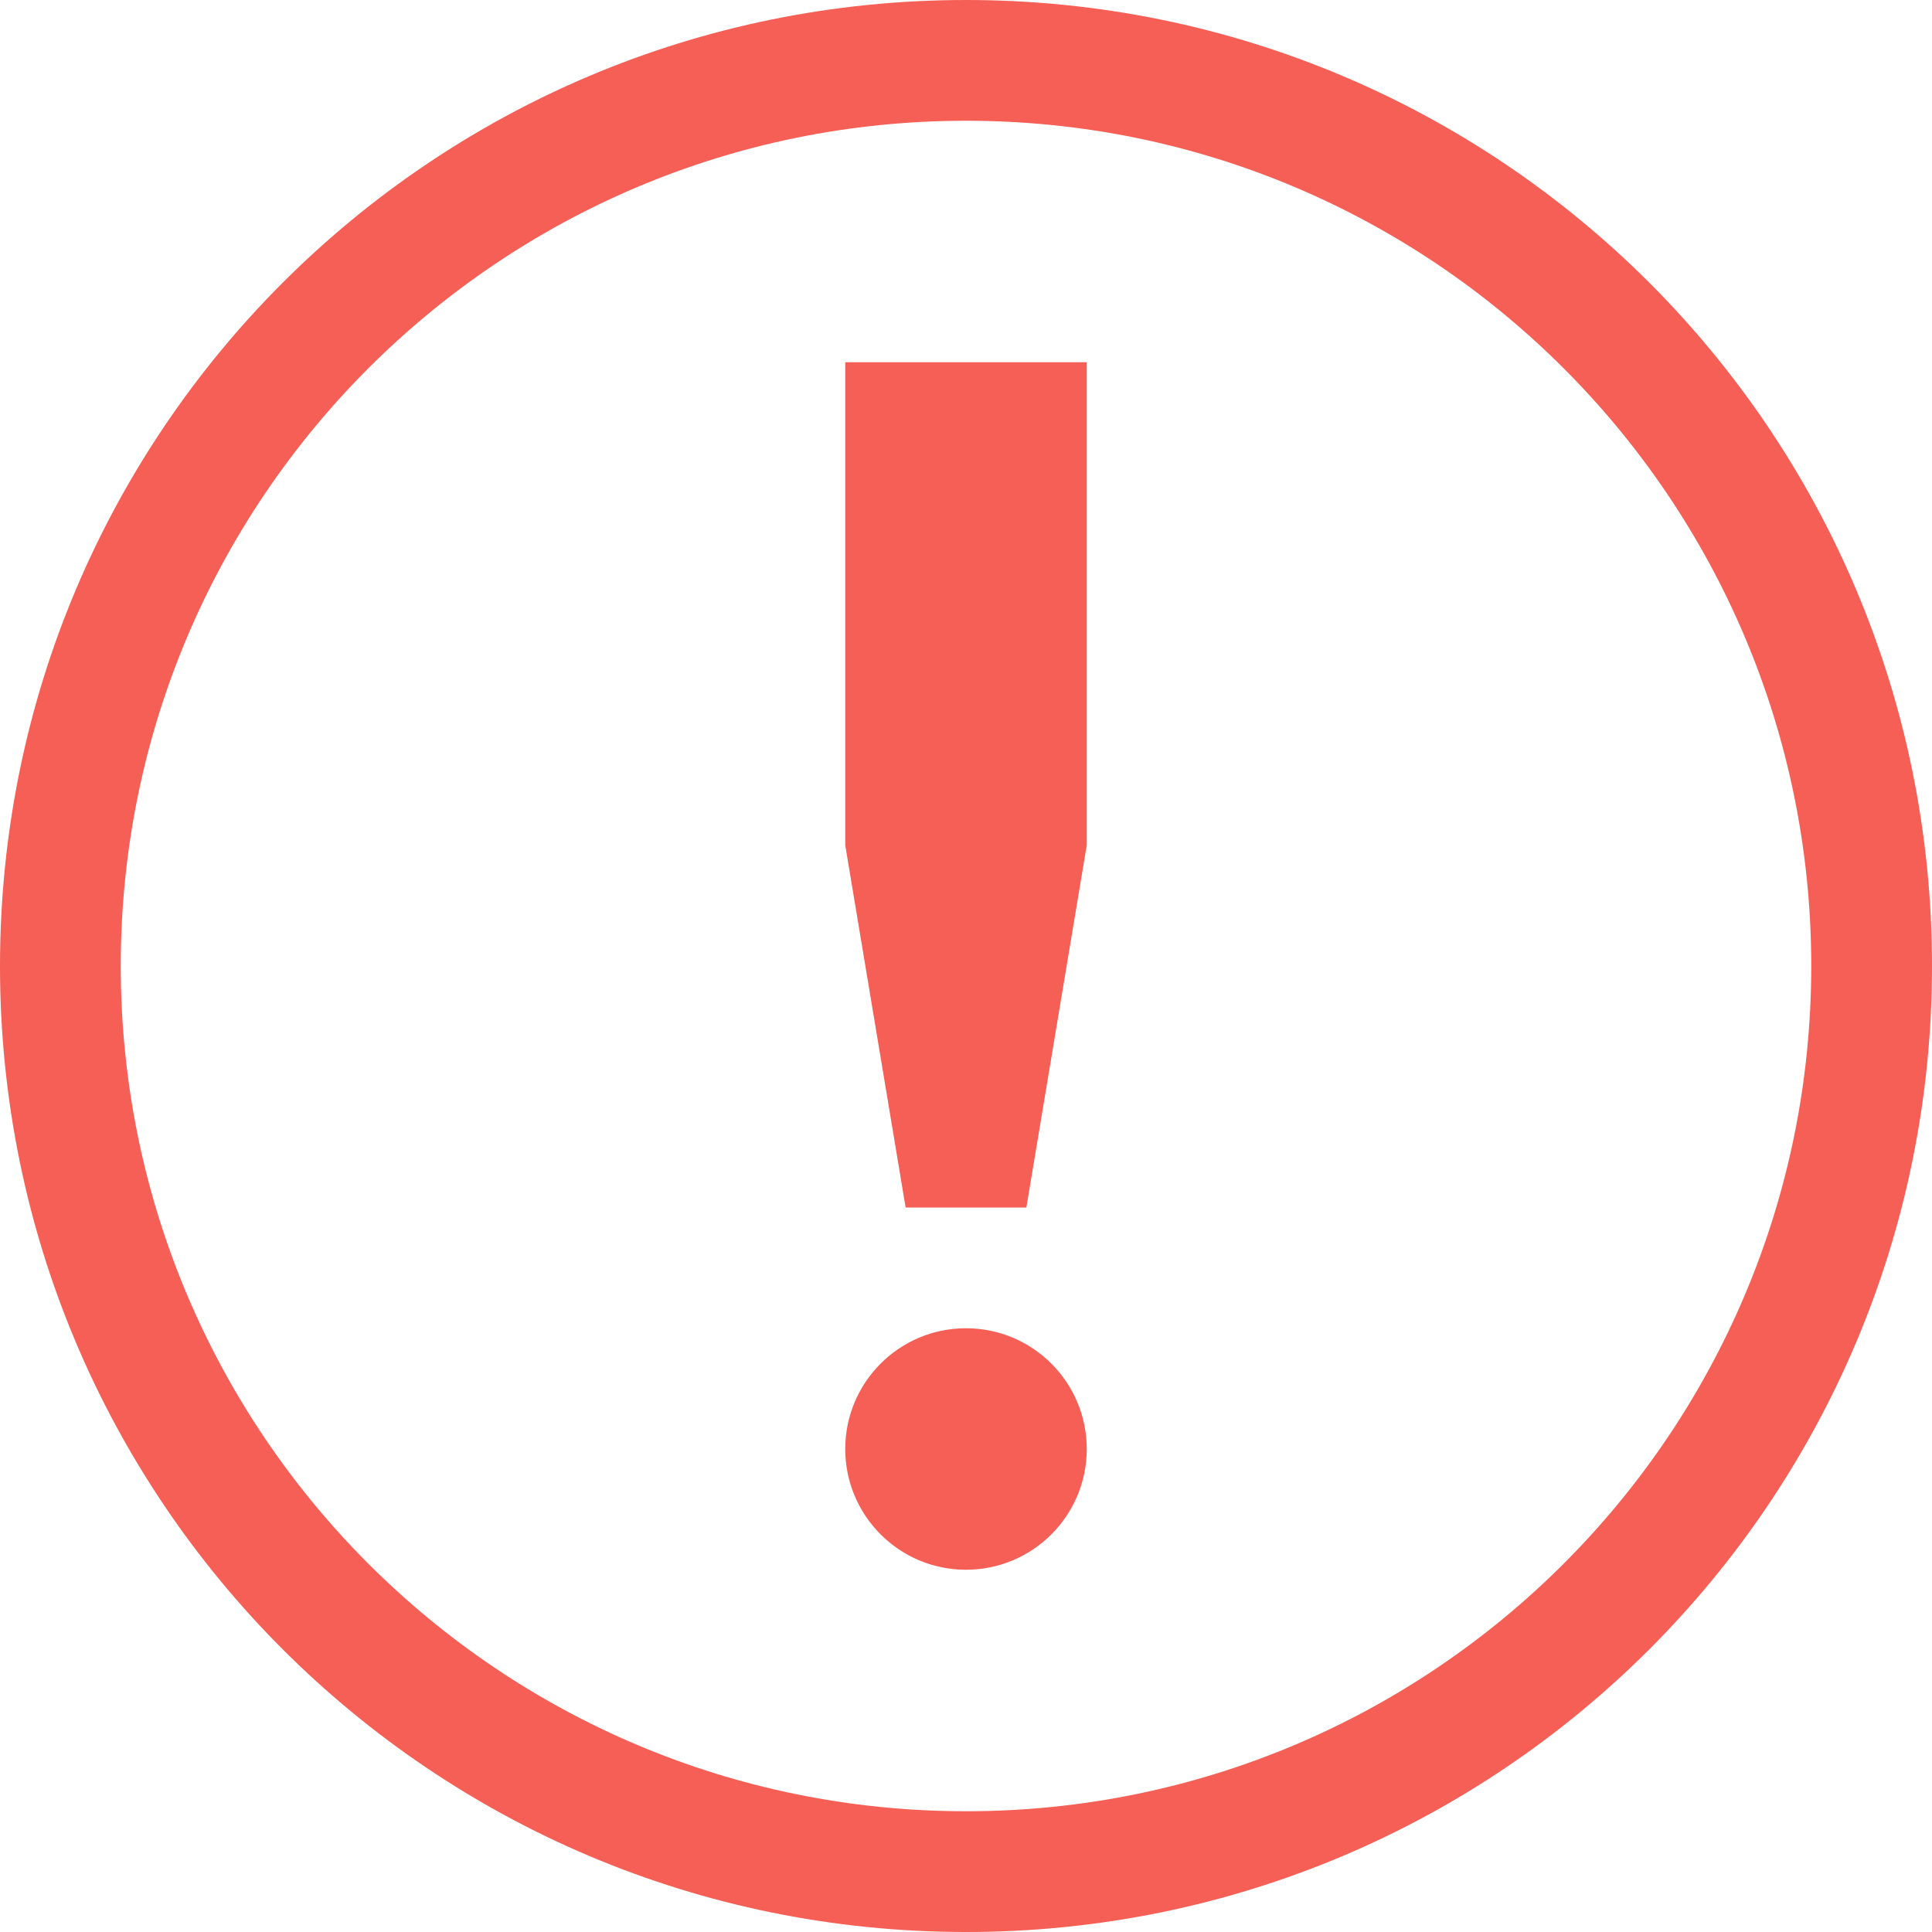
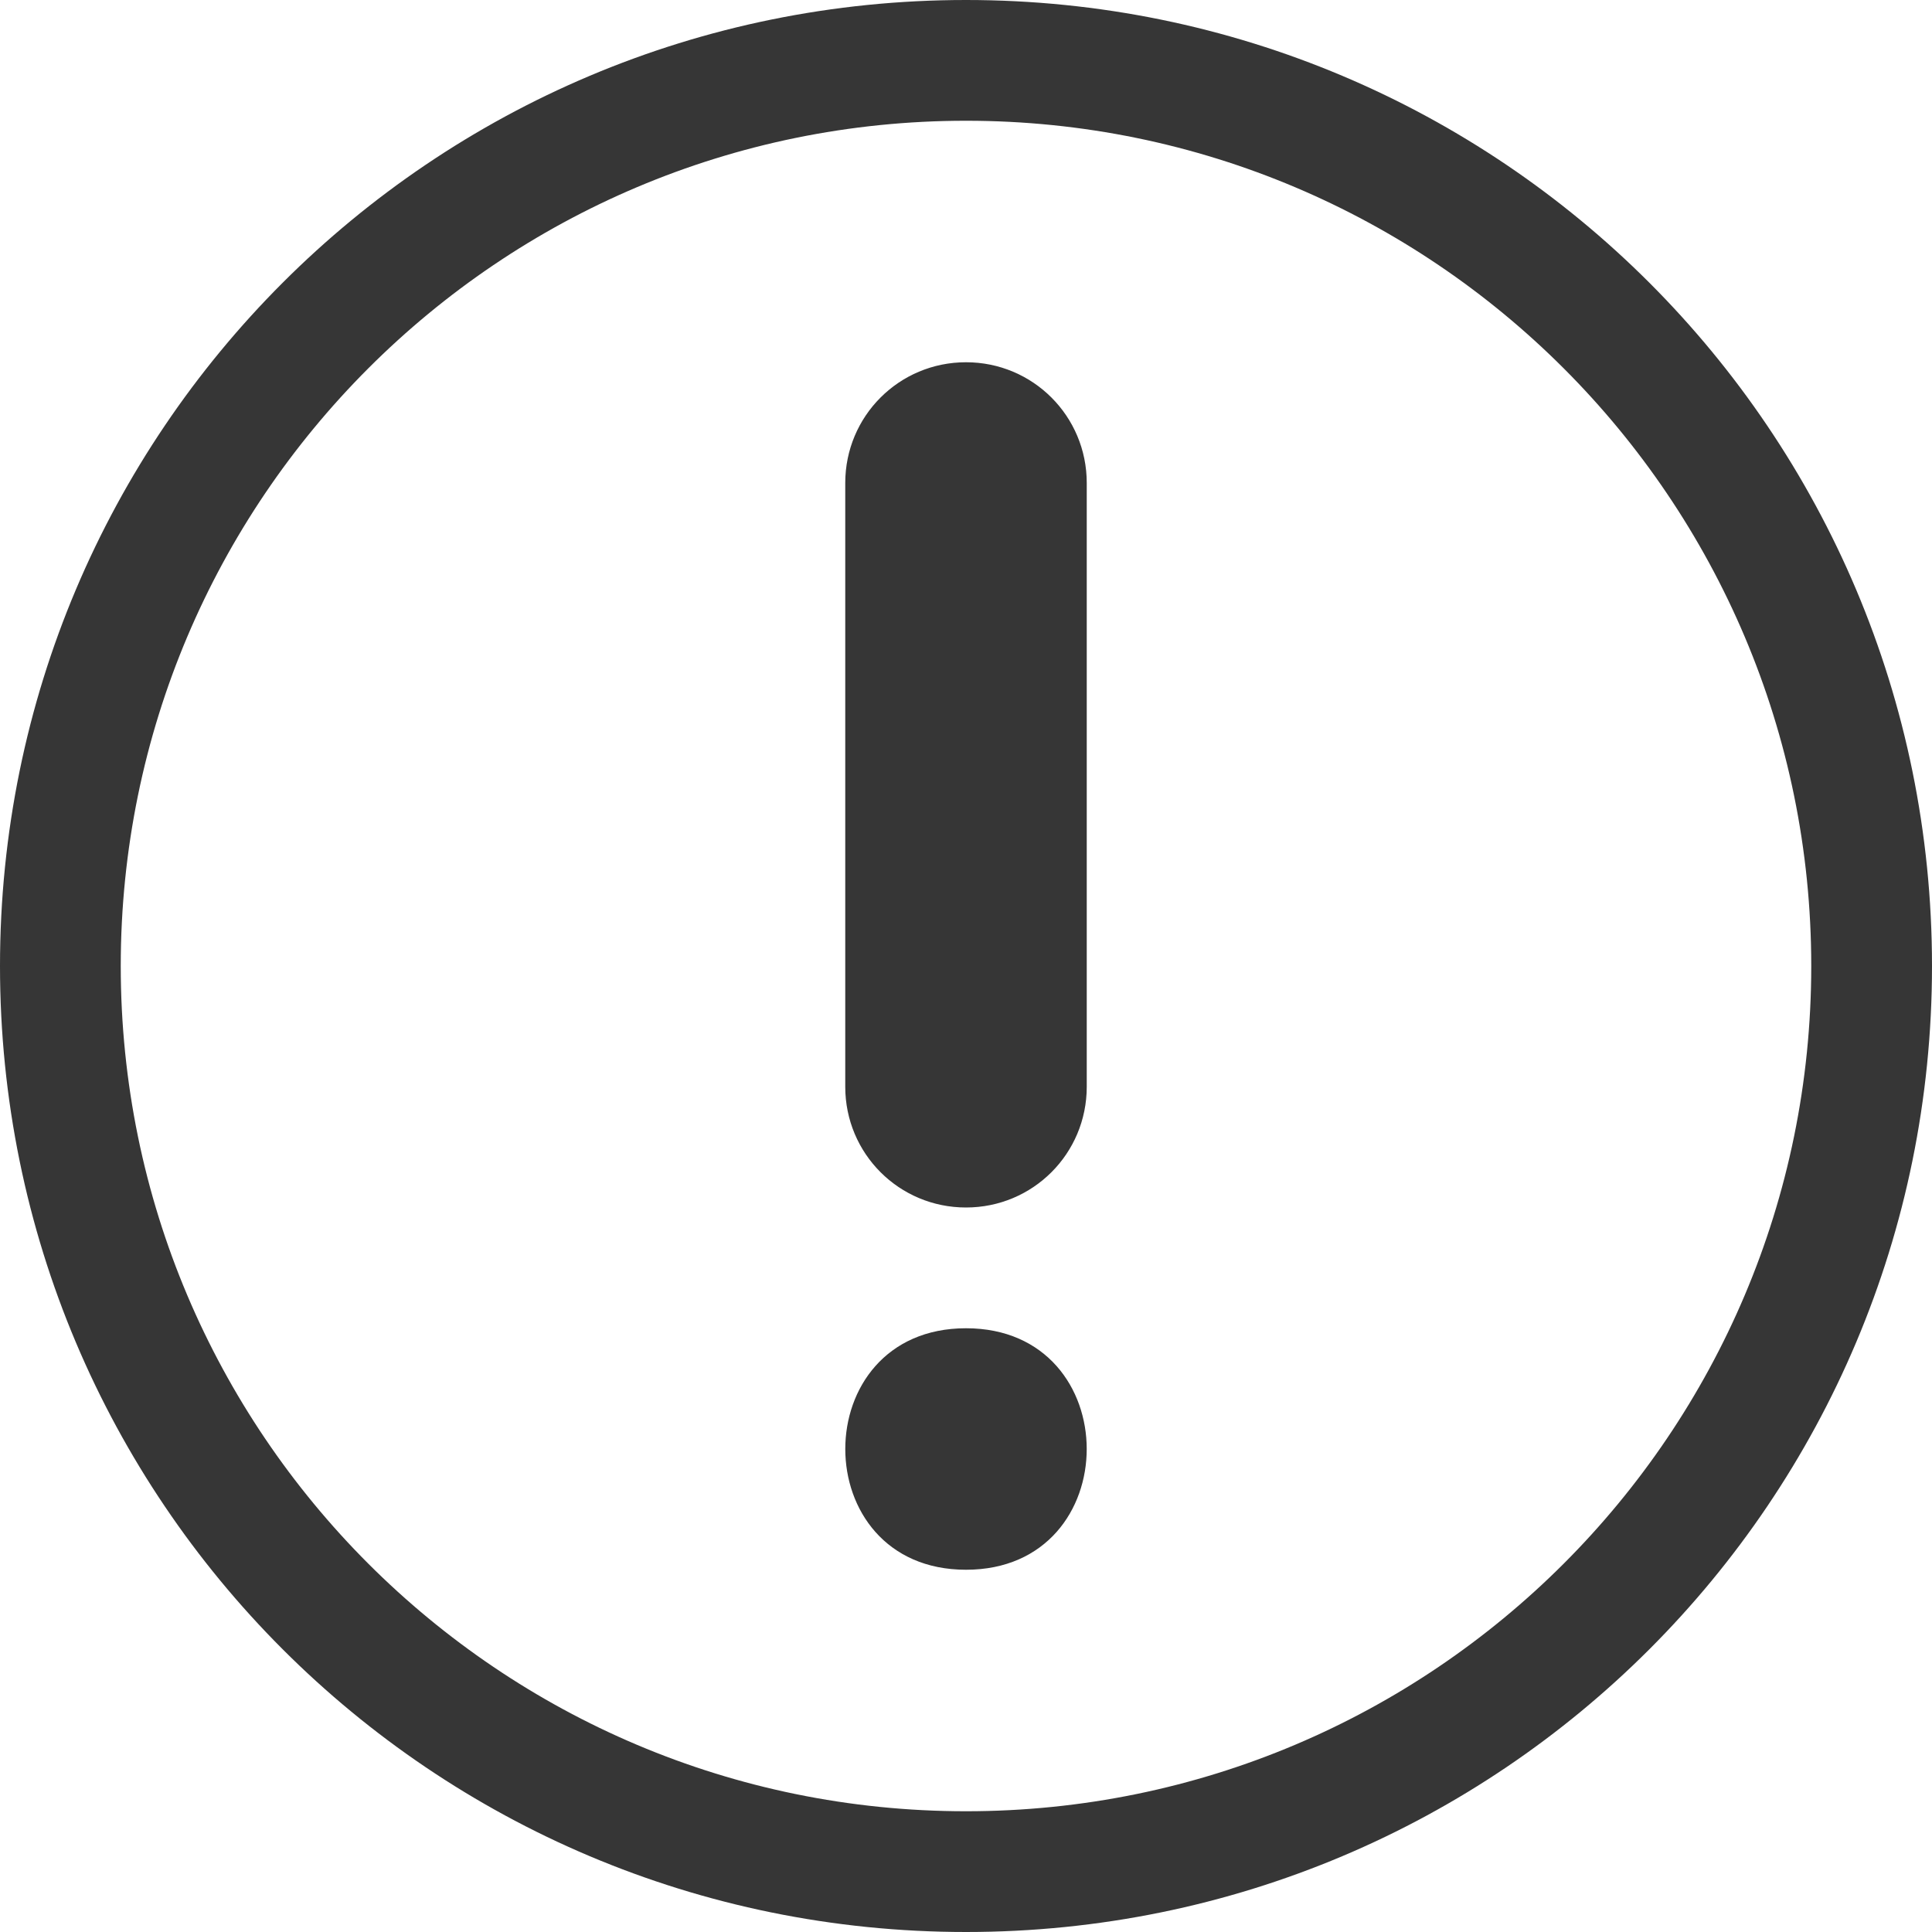
<svg xmlns="http://www.w3.org/2000/svg" width="16" height="16" version="1.1">
  <g transform="translate(-913 271)">
-     <path class="error" d="M921-271c-4.423 0-8 3.576-8 8 0 4.424 3.577 8 8 8 4.424 0 8-3.576 8-8 0-4.424-3.576-8-8-8zm0 1a7 7 0 0 1 7 7 7 7 0 0 1-7 7 7 7 0 0 1-7-7 7 7 0 0 1 7-7zm-1 2v4l.5 3h1l.5-3v-4zm1 8a1 1 0 1 0 0 2 1 1 0 0 0 0-2z" fill="#f55f55" />
+     <path class="error" d="m921-271c-4.423 0-8 3.576-8 8s3.577 8 8 8c4.424 0 8-3.576 8-8s-3.576-8-8-8zm0 1c3.866 0 7 3.134 7 7s-3.134 7-7 7-7-3.134-7-7 3.134-7 7-7zm0 2c-0.554 0-1 0.446-1 1v5c0 0.554 0.446 1 1 1s1-0.446 1-1v-5c0-0.554-0.446-1-1-1zm0 8c-1.333 0-1.333 2 0 2s1.333-2 0-2z" fill="#363636" />
  </g>
</svg>
